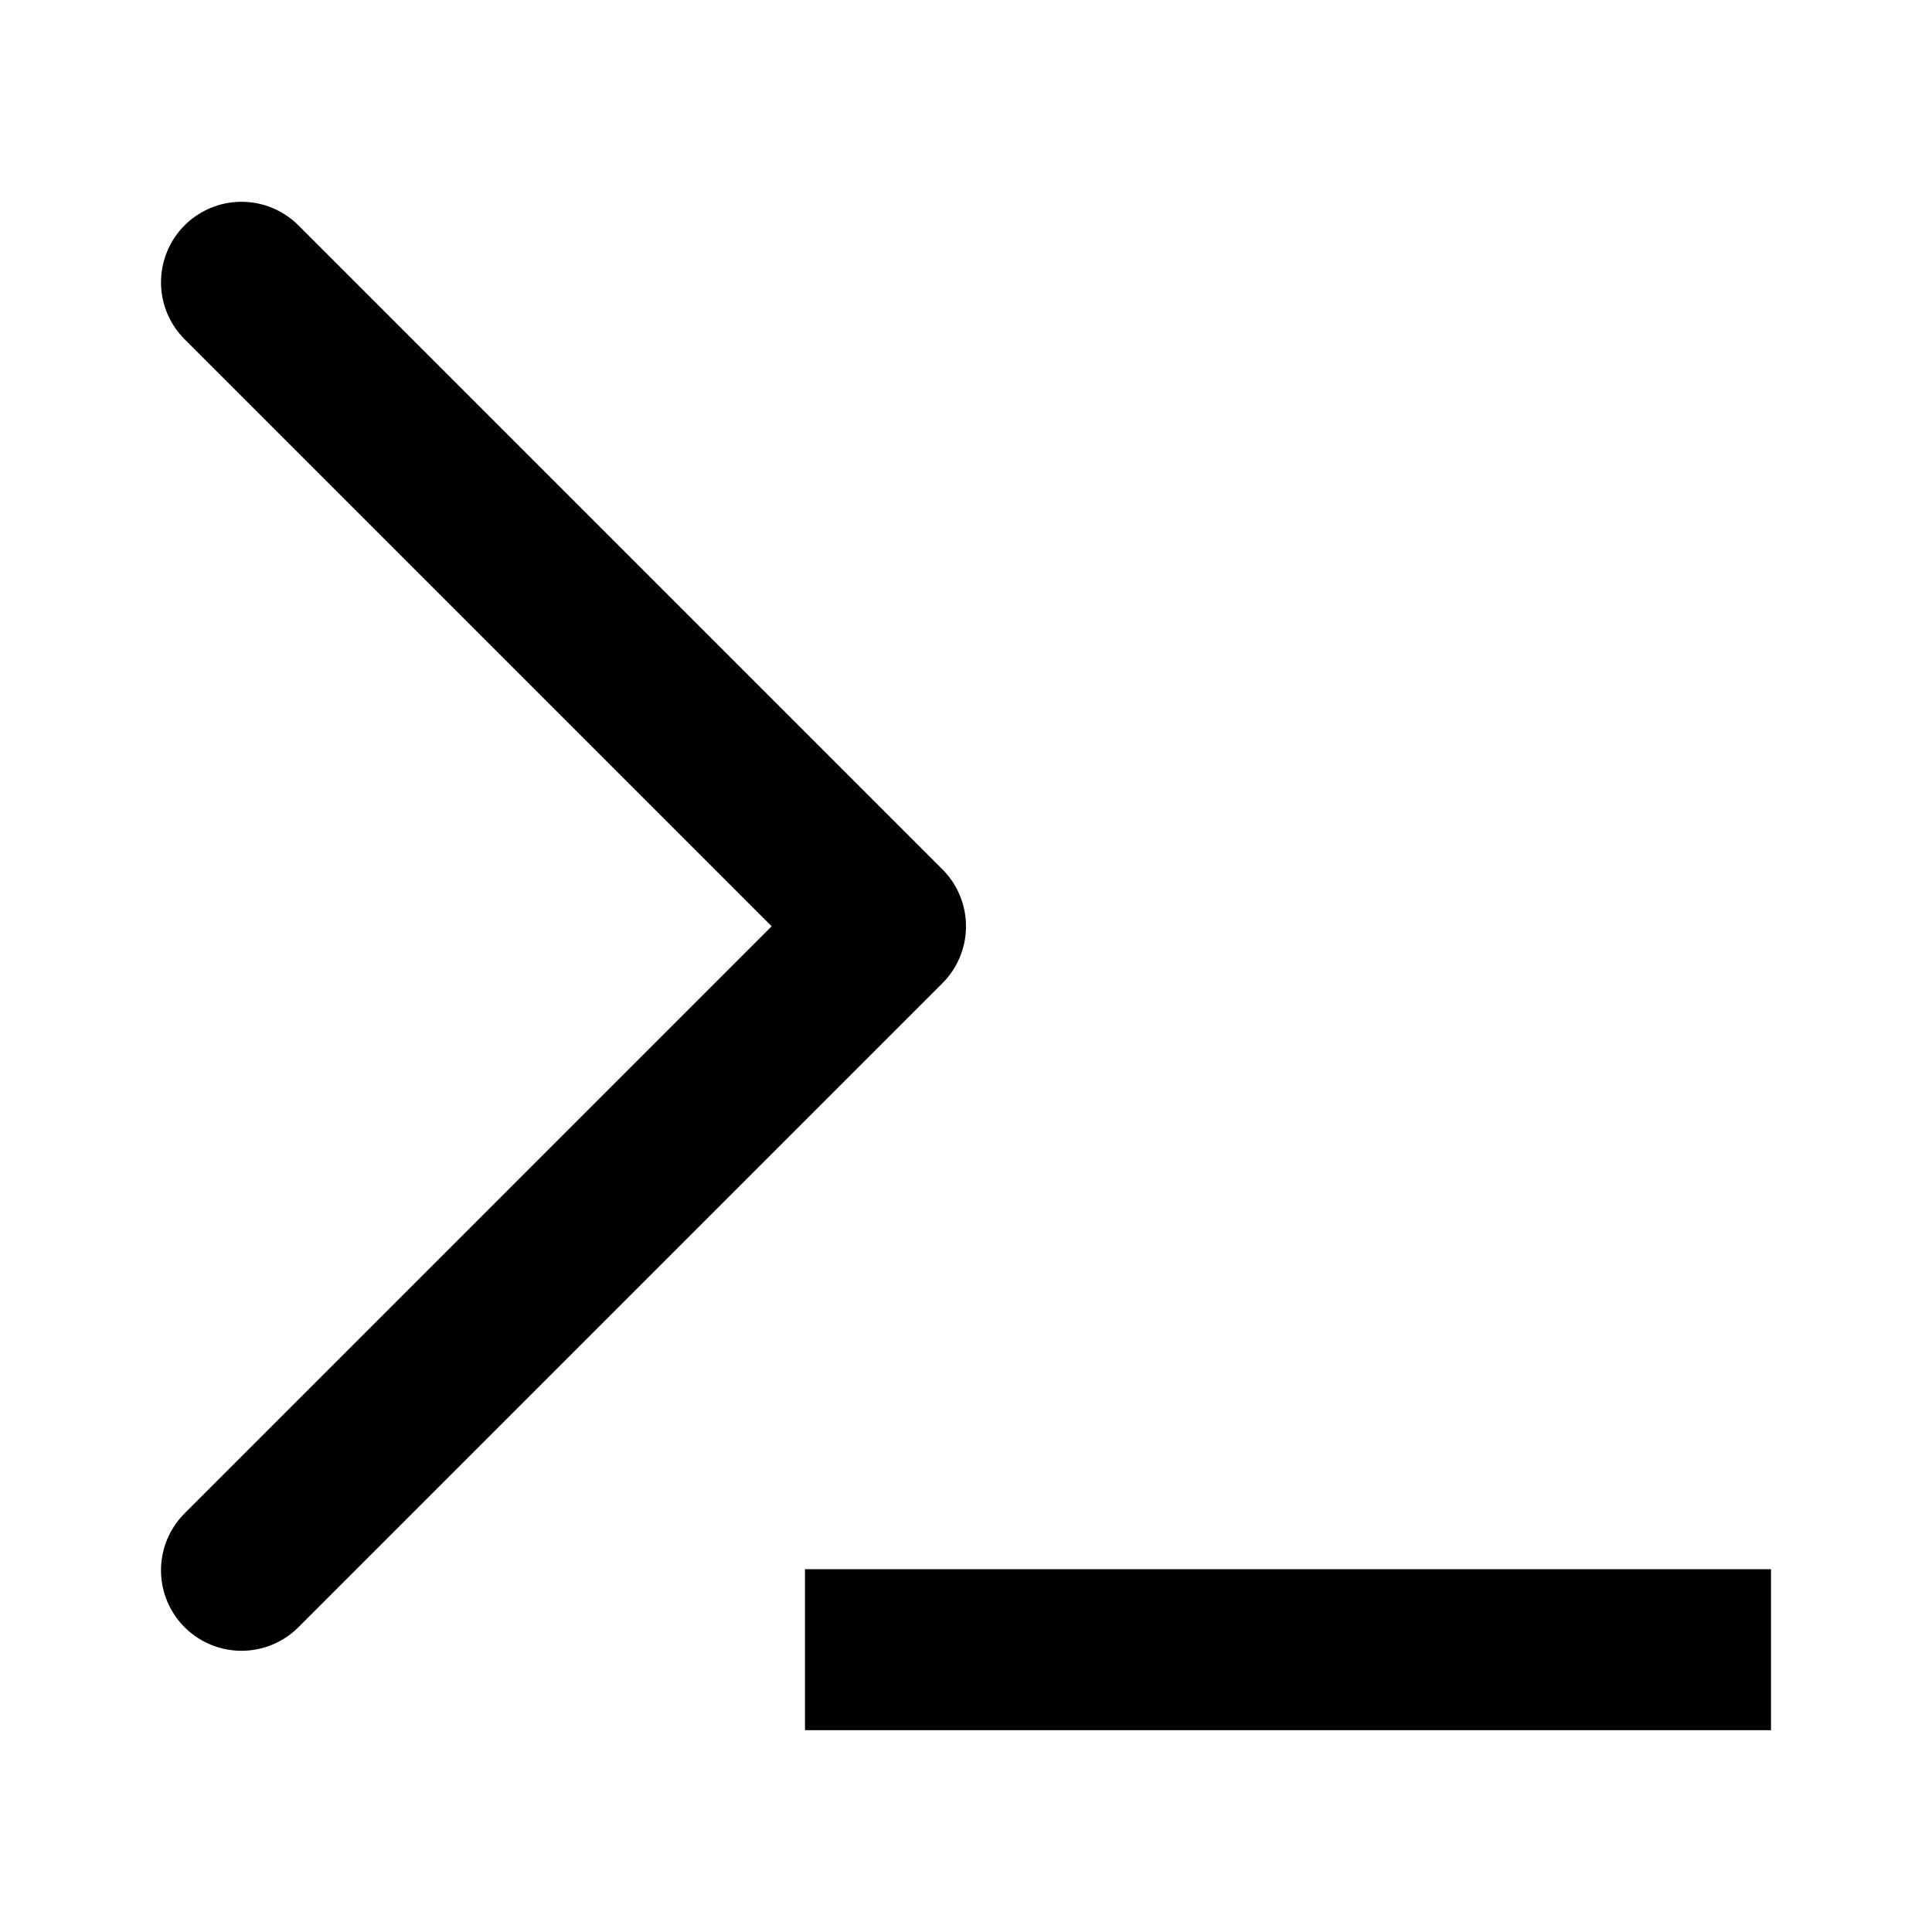
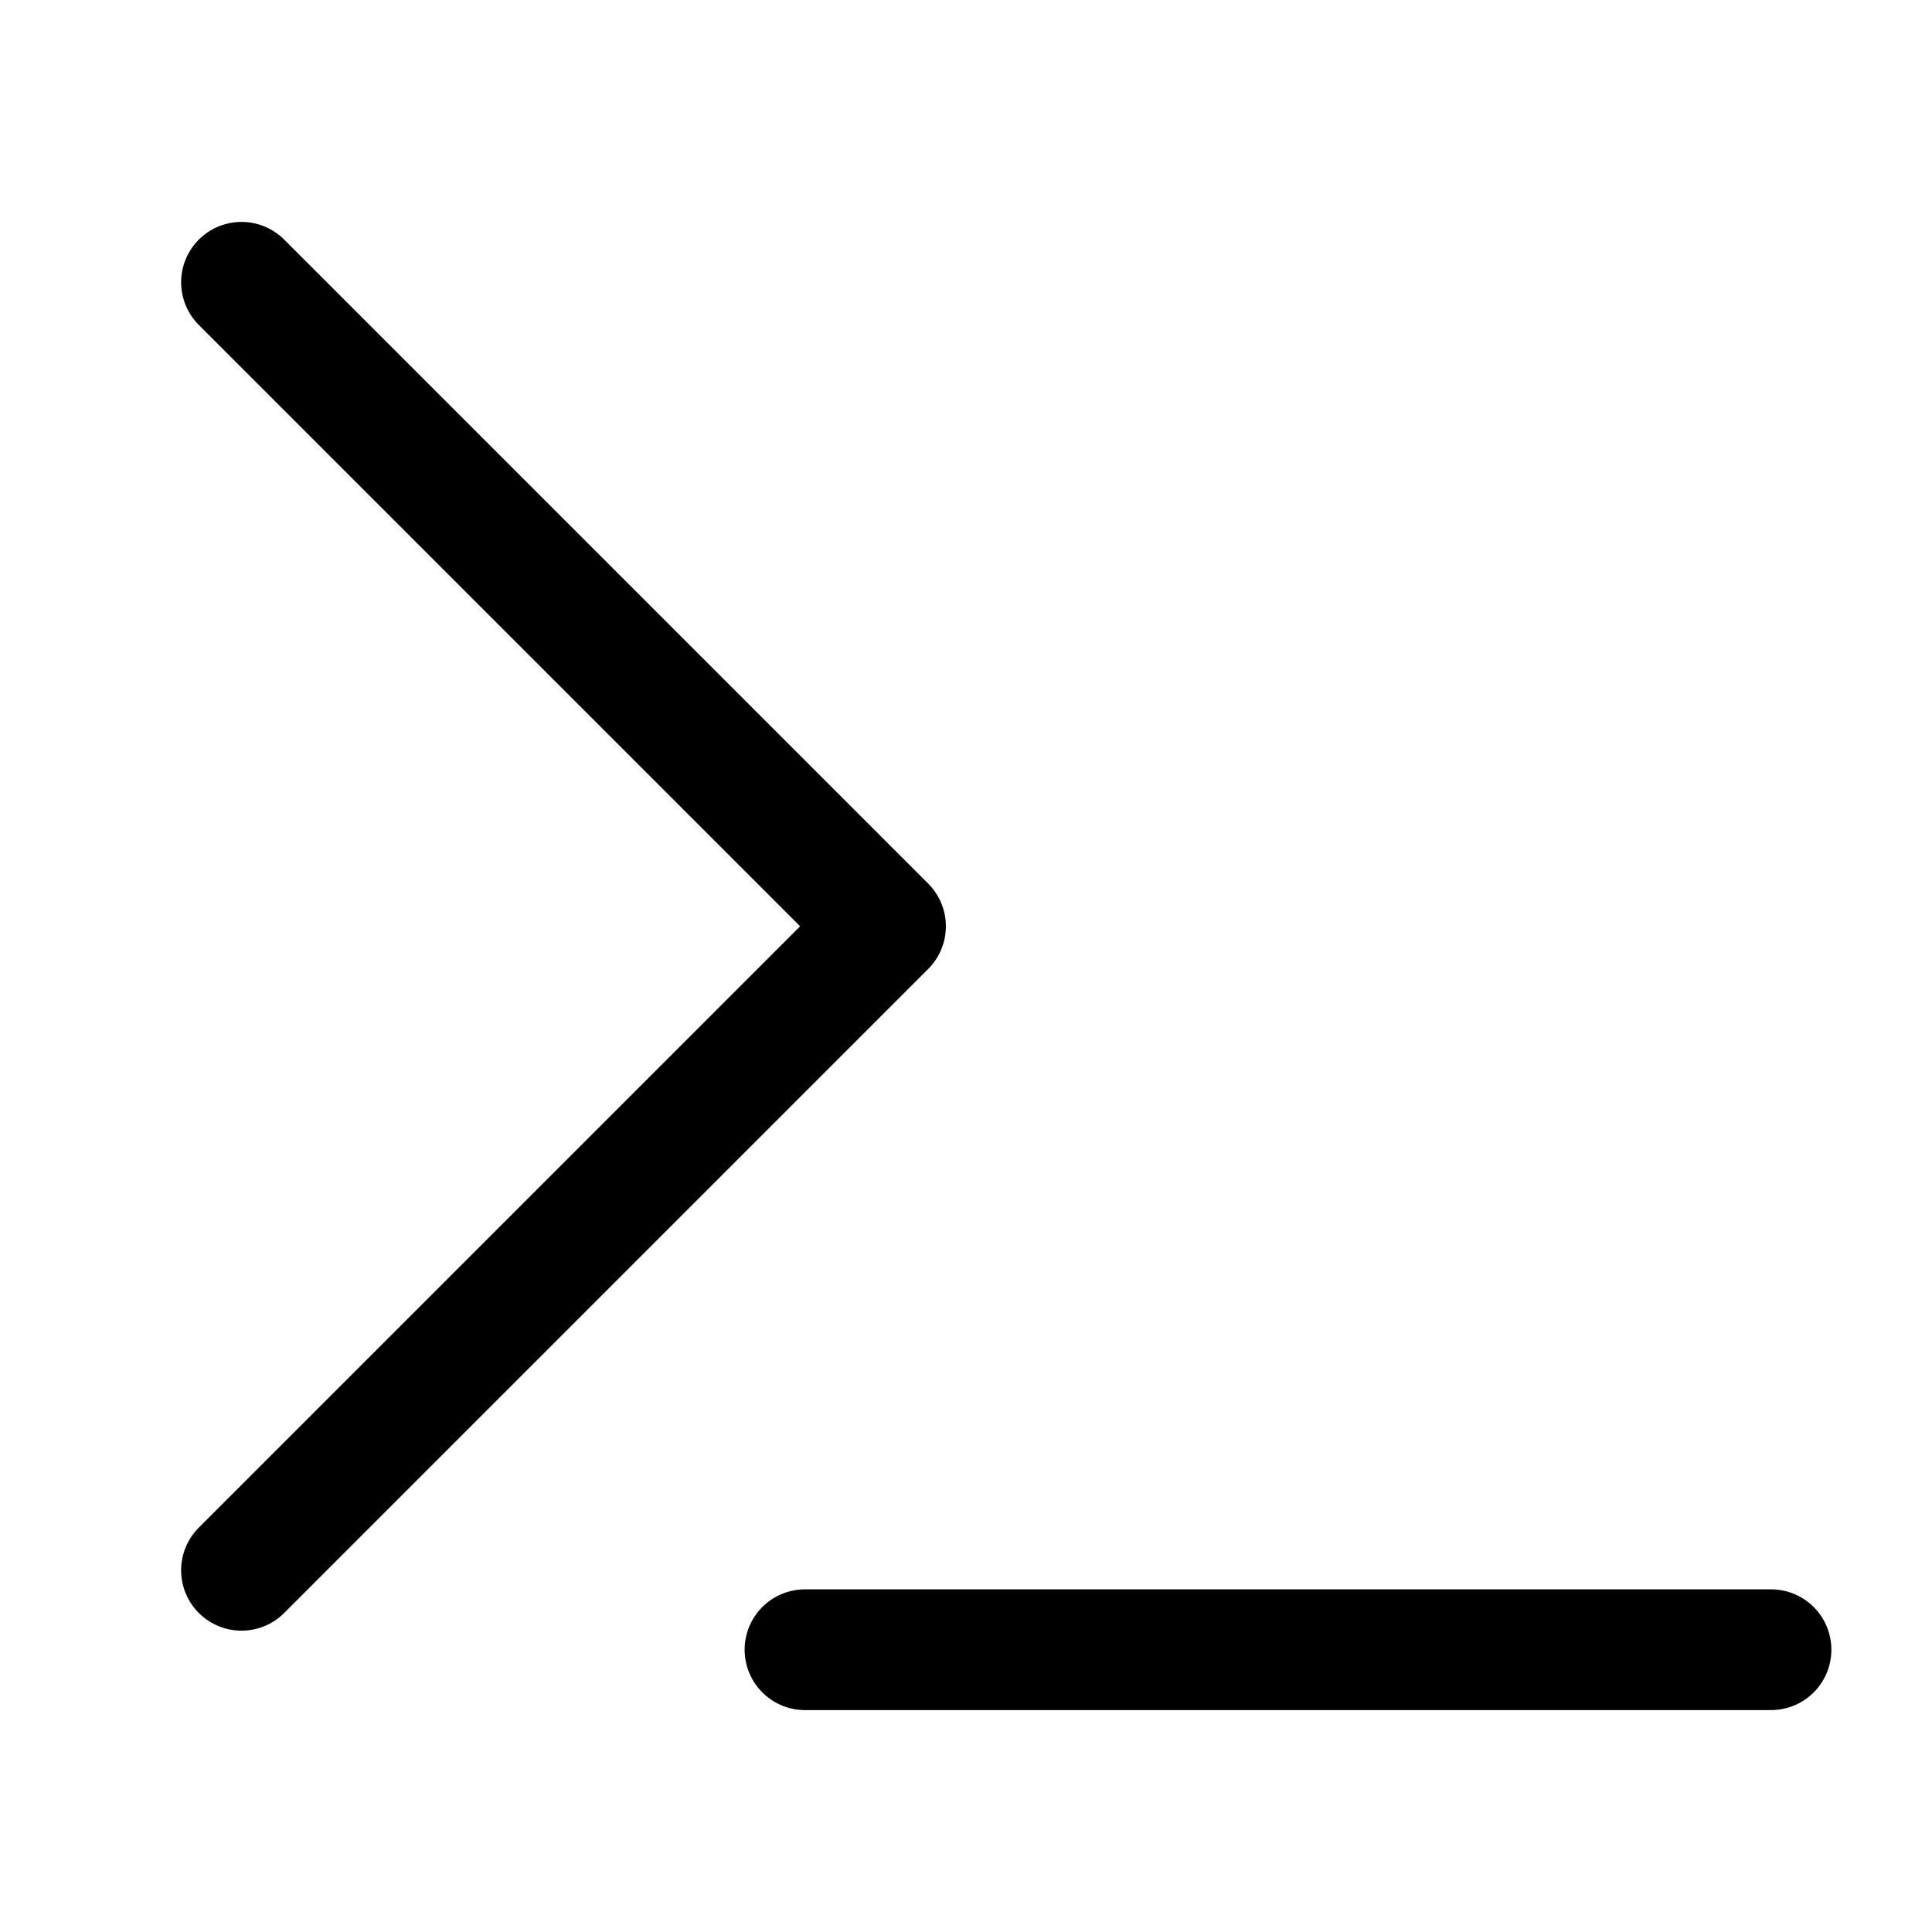
- <svg xmlns="http://www.w3.org/2000/svg" width="100%" height="100%" viewBox="-1.5 -1.88 18 18" fill="none" stroke="currentColor" stroke-width="1.5" stroke-linejoin="round">
-   <polyline points="0.75 0.75 6.75 6.75 0.75 12.75" stroke-linecap="round" />
+ <svg xmlns="http://www.w3.org/2000/svg" width="100%" height="100%" viewBox="-1.5 -1.88 18 18" fill="none" stroke="currentColor" stroke-width="1.125" stroke-linecap="round" stroke-linejoin="round">
+   <polyline points="0.75 0.75 6.75 6.75 0.75 12.75" />
  <line x1="6" y1="13.49" x2="15" y2="13.49" />
</svg>
